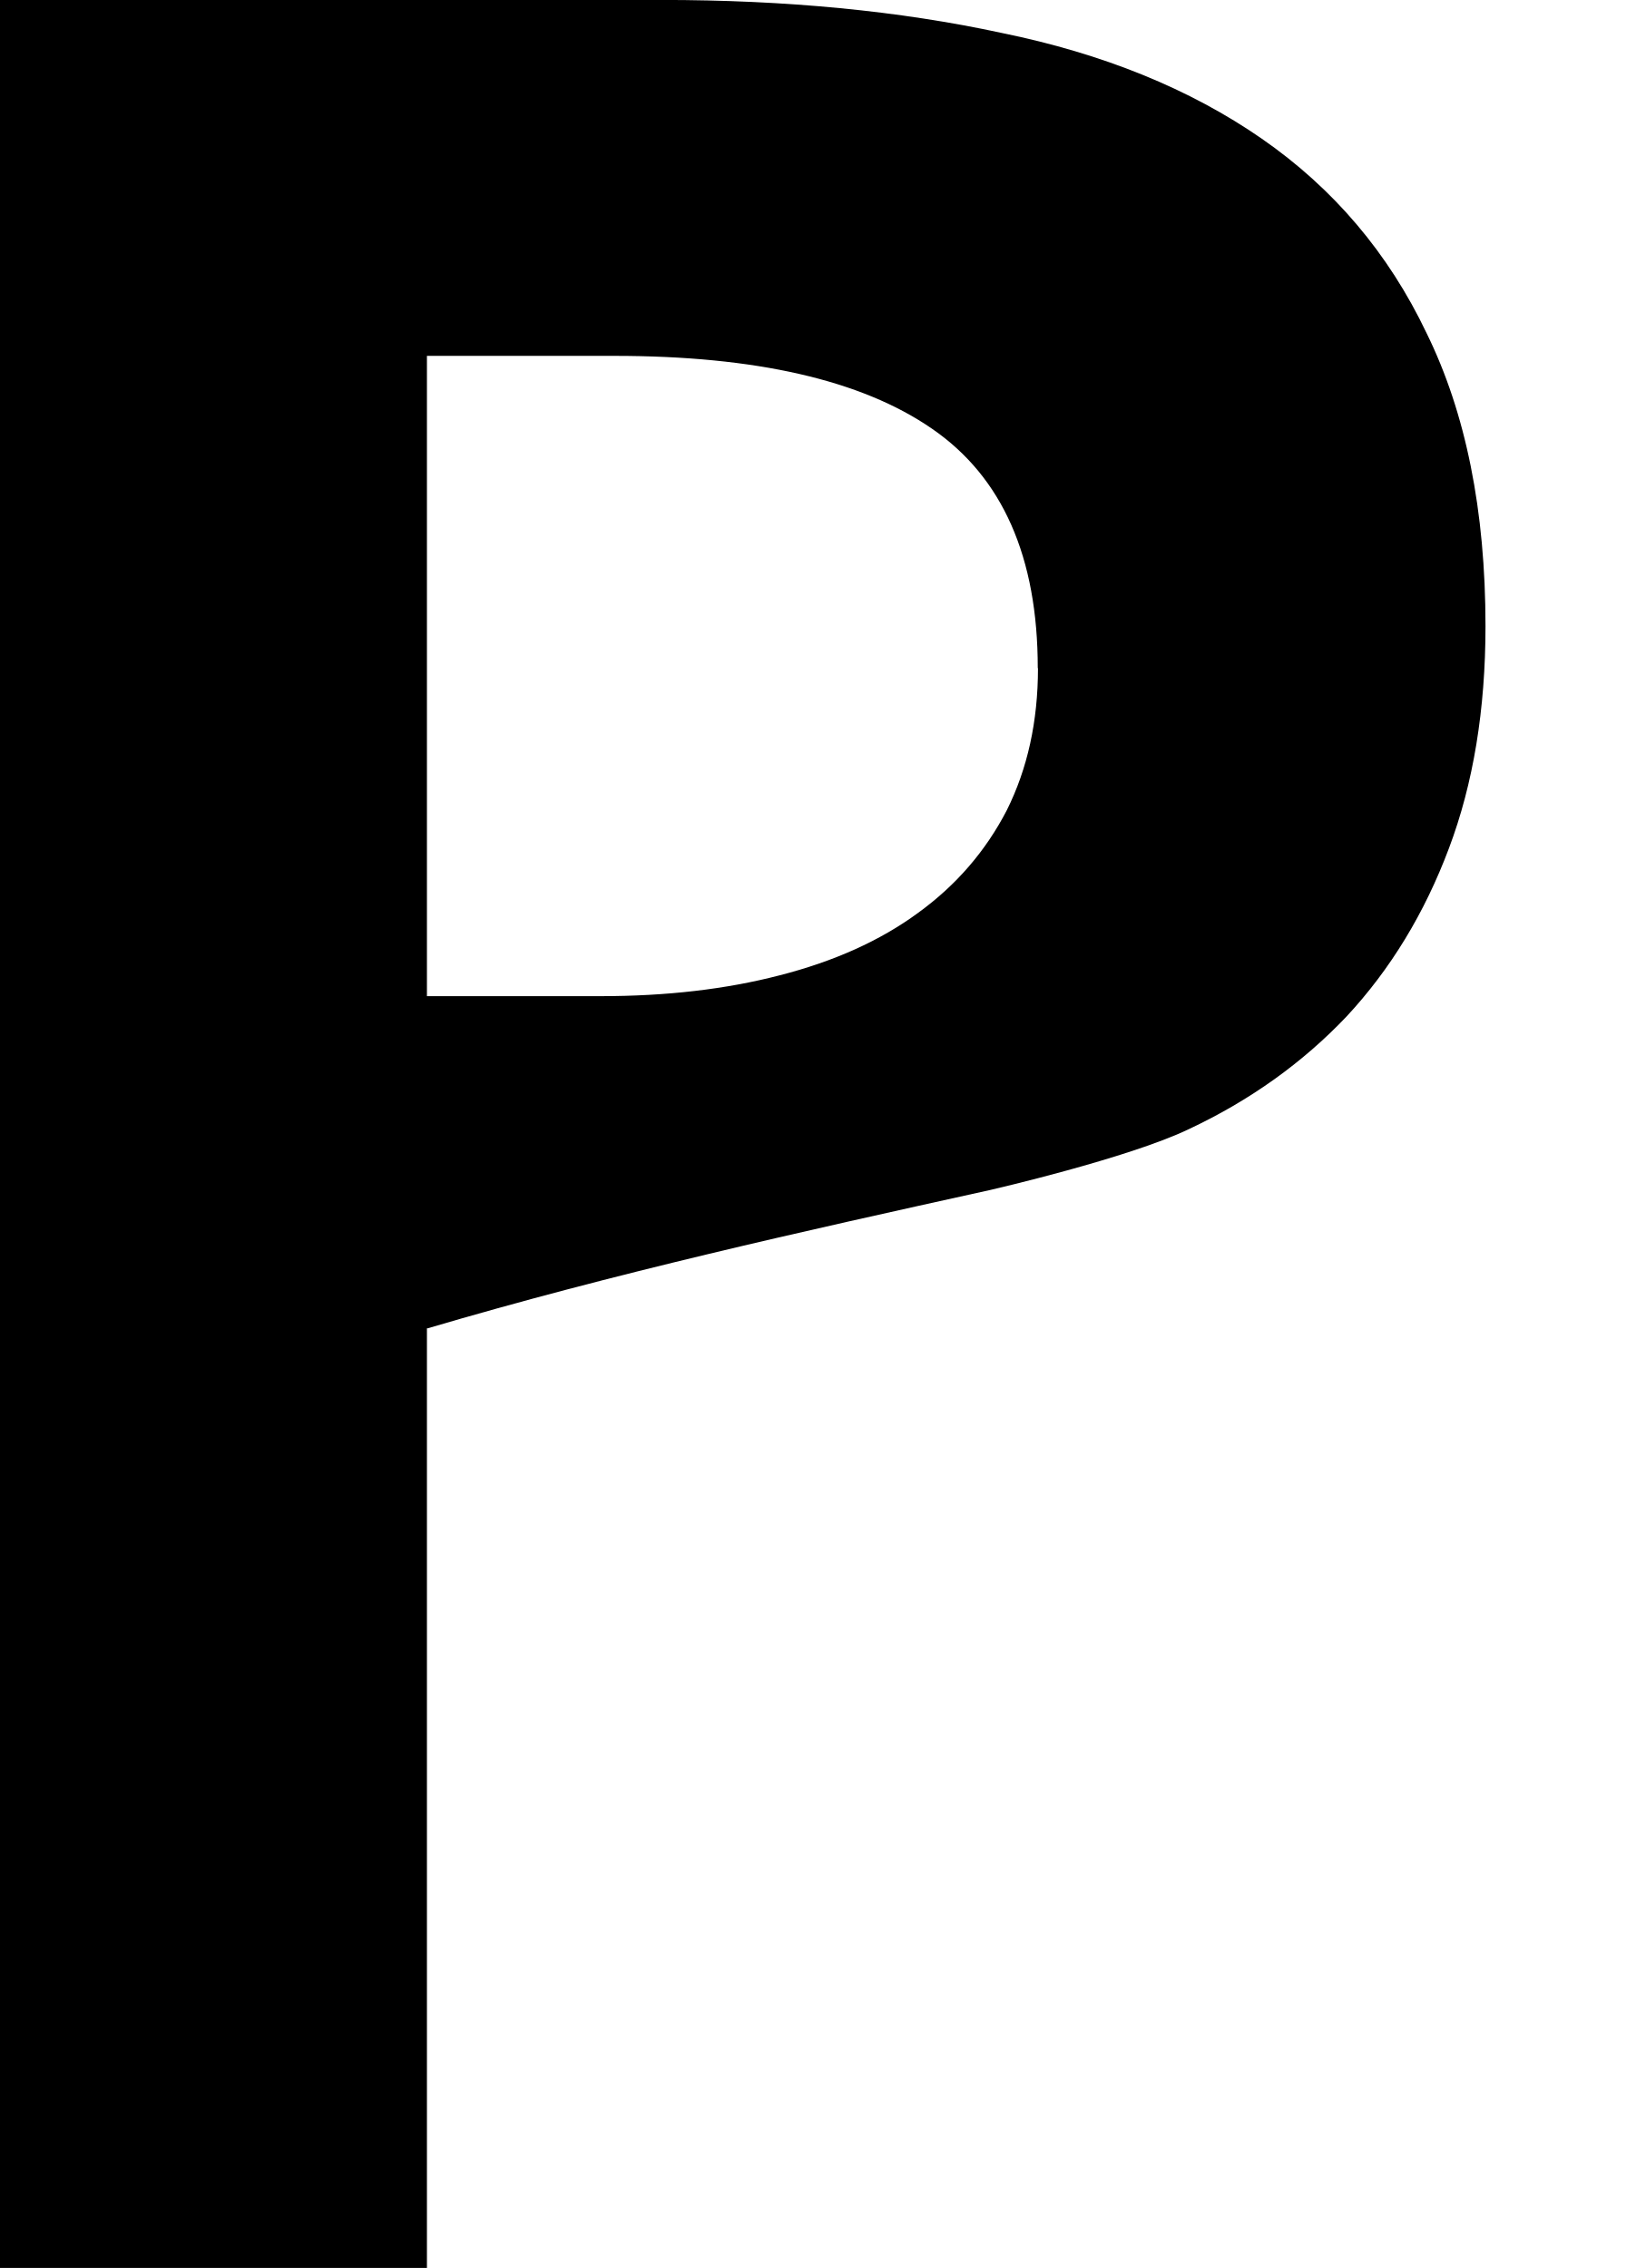
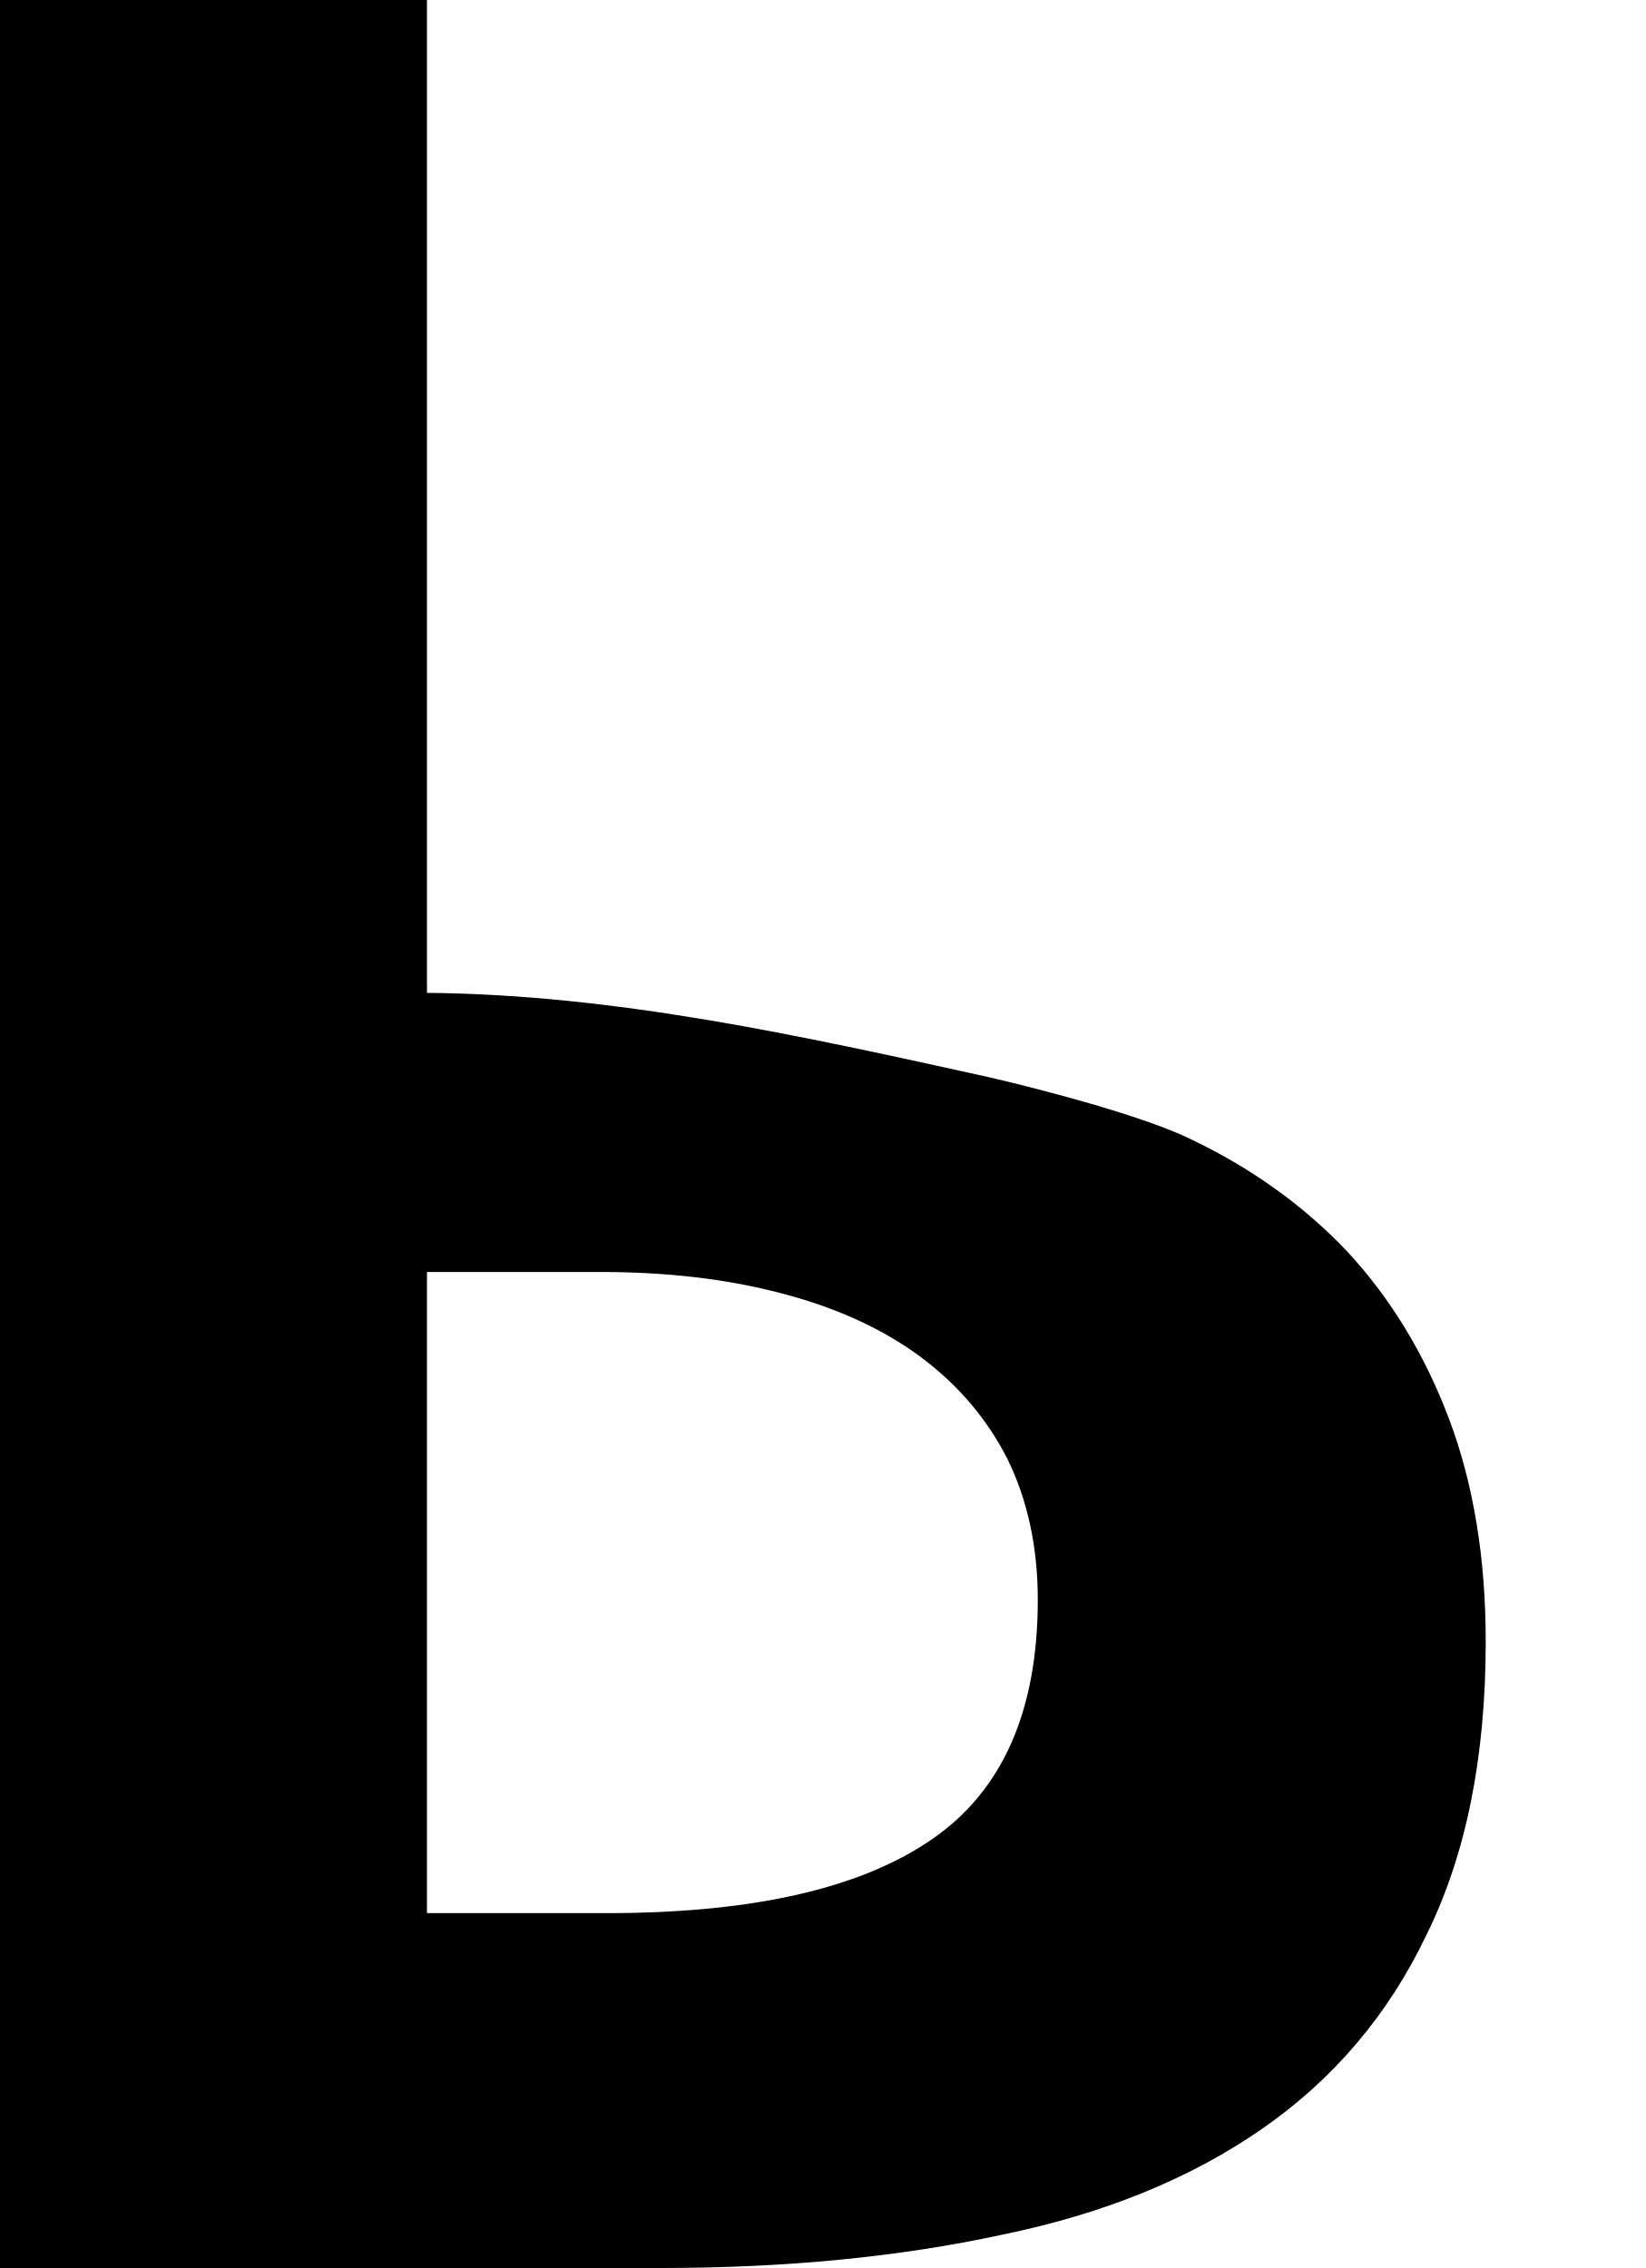
- <svg xmlns="http://www.w3.org/2000/svg" width="7.838mm" height="10.807mm" viewBox="0 0 7.838 10.807" version="1.1" id="svg8">
+ <svg xmlns="http://www.w3.org/2000/svg" id="svg8" version="1.1" viewBox="0 0 7.838 10.807" height="10.807mm" width="7.838mm">
  <defs id="defs2" />
-   <g id="layer1" transform="translate(-145.2551,-82.08629)">
-     <path id="path4564" style="font-style:normal;font-variant:normal;font-weight:bold;font-stretch:normal;font-size:16.933px;line-height:125%;font-family:Consolas;-inkscape-font-specification:'Consolas Bold';letter-spacing:0px;word-spacing:0px;fill:#000000;fill-opacity:1;stroke:none;stroke-width:0.265px;stroke-linecap:butt;stroke-linejoin:miter;stroke-opacity:1" d="m 147.289,88.42 v 4.473 h -2.034 V 82.086 h 3.15 c 0.595,0 1.135,0.052 1.621,0.157 0.485,0.099 0.898,0.267 1.24,0.504 0.342,0.237 0.604,0.546 0.785,0.926 0.187,0.38 0.281,0.846 0.281,1.397 0,0.397 -0.058,0.75 -0.174,1.058 -0.116,0.309 -0.278,0.576 -0.488,0.802 -0.209,0.22 -0.46,0.4 -0.752,0.537 -0.287,0.138 -0.943,0.289 -0.943,0.289 -0.915,0.202 -1.789,0.396 -2.687,0.661 z m 2.91,-3.15 c 0,-0.529 -0.168,-0.91 -0.504,-1.141 -0.336,-0.232 -0.841,-0.347 -1.513,-0.347 h -0.893 v 3.051 h 0.827 c 0.314,0 0.598,-0.033 0.852,-0.099 0.259,-0.066 0.48,-0.165 0.661,-0.298 0.182,-0.132 0.322,-0.295 0.422,-0.488 0.099,-0.198 0.149,-0.424 0.149,-0.678 z" />
-   </g>
+   <path d="M 2.034 0 V 4.731 C 2.932 4.739 3.807 4.933 4.721 5.135 C 4.721 5.135 5.377 5.286 5.664 5.424 C 5.956 5.562 6.207 5.741 6.416 5.961 C 6.626 6.187 6.788 6.455 6.904 6.763 C 7.02 7.072 7.078 7.425 7.078 7.822 C 7.078 8.373 6.984 8.839 6.796 9.219 C 6.615 9.599 6.353 9.908 6.011 10.145 C 5.669 10.382 5.256 10.55 4.771 10.649 C 4.286 10.754 3.745 10.807 3.15 10.807 H 0 V 0 Z M 2.927 9.116 C 3.599 9.112 4.104 8.996 4.44 8.764 C 4.776 8.533 4.944 8.152 4.944 7.623 C 4.944 7.37 4.895 7.144 4.796 6.945 C 4.696 6.752 4.556 6.59 4.374 6.457 C 4.192 6.325 3.971 6.226 3.712 6.16 C 3.459 6.094 3.175 6.061 2.861 6.061 H 2.034 V 9.116 Z" style="font-style:normal;font-variant:normal;font-weight:bold;font-stretch:normal;font-size:16.933px;line-height:125%;font-family:Consolas;-inkscape-font-specification:'Consolas Bold';letter-spacing:0px;word-spacing:0px;fill:#000000;fill-opacity:1;stroke:none;stroke-width:0.265px;stroke-linecap:butt;stroke-linejoin:miter;stroke-opacity:1" id="path4564" />
</svg>
